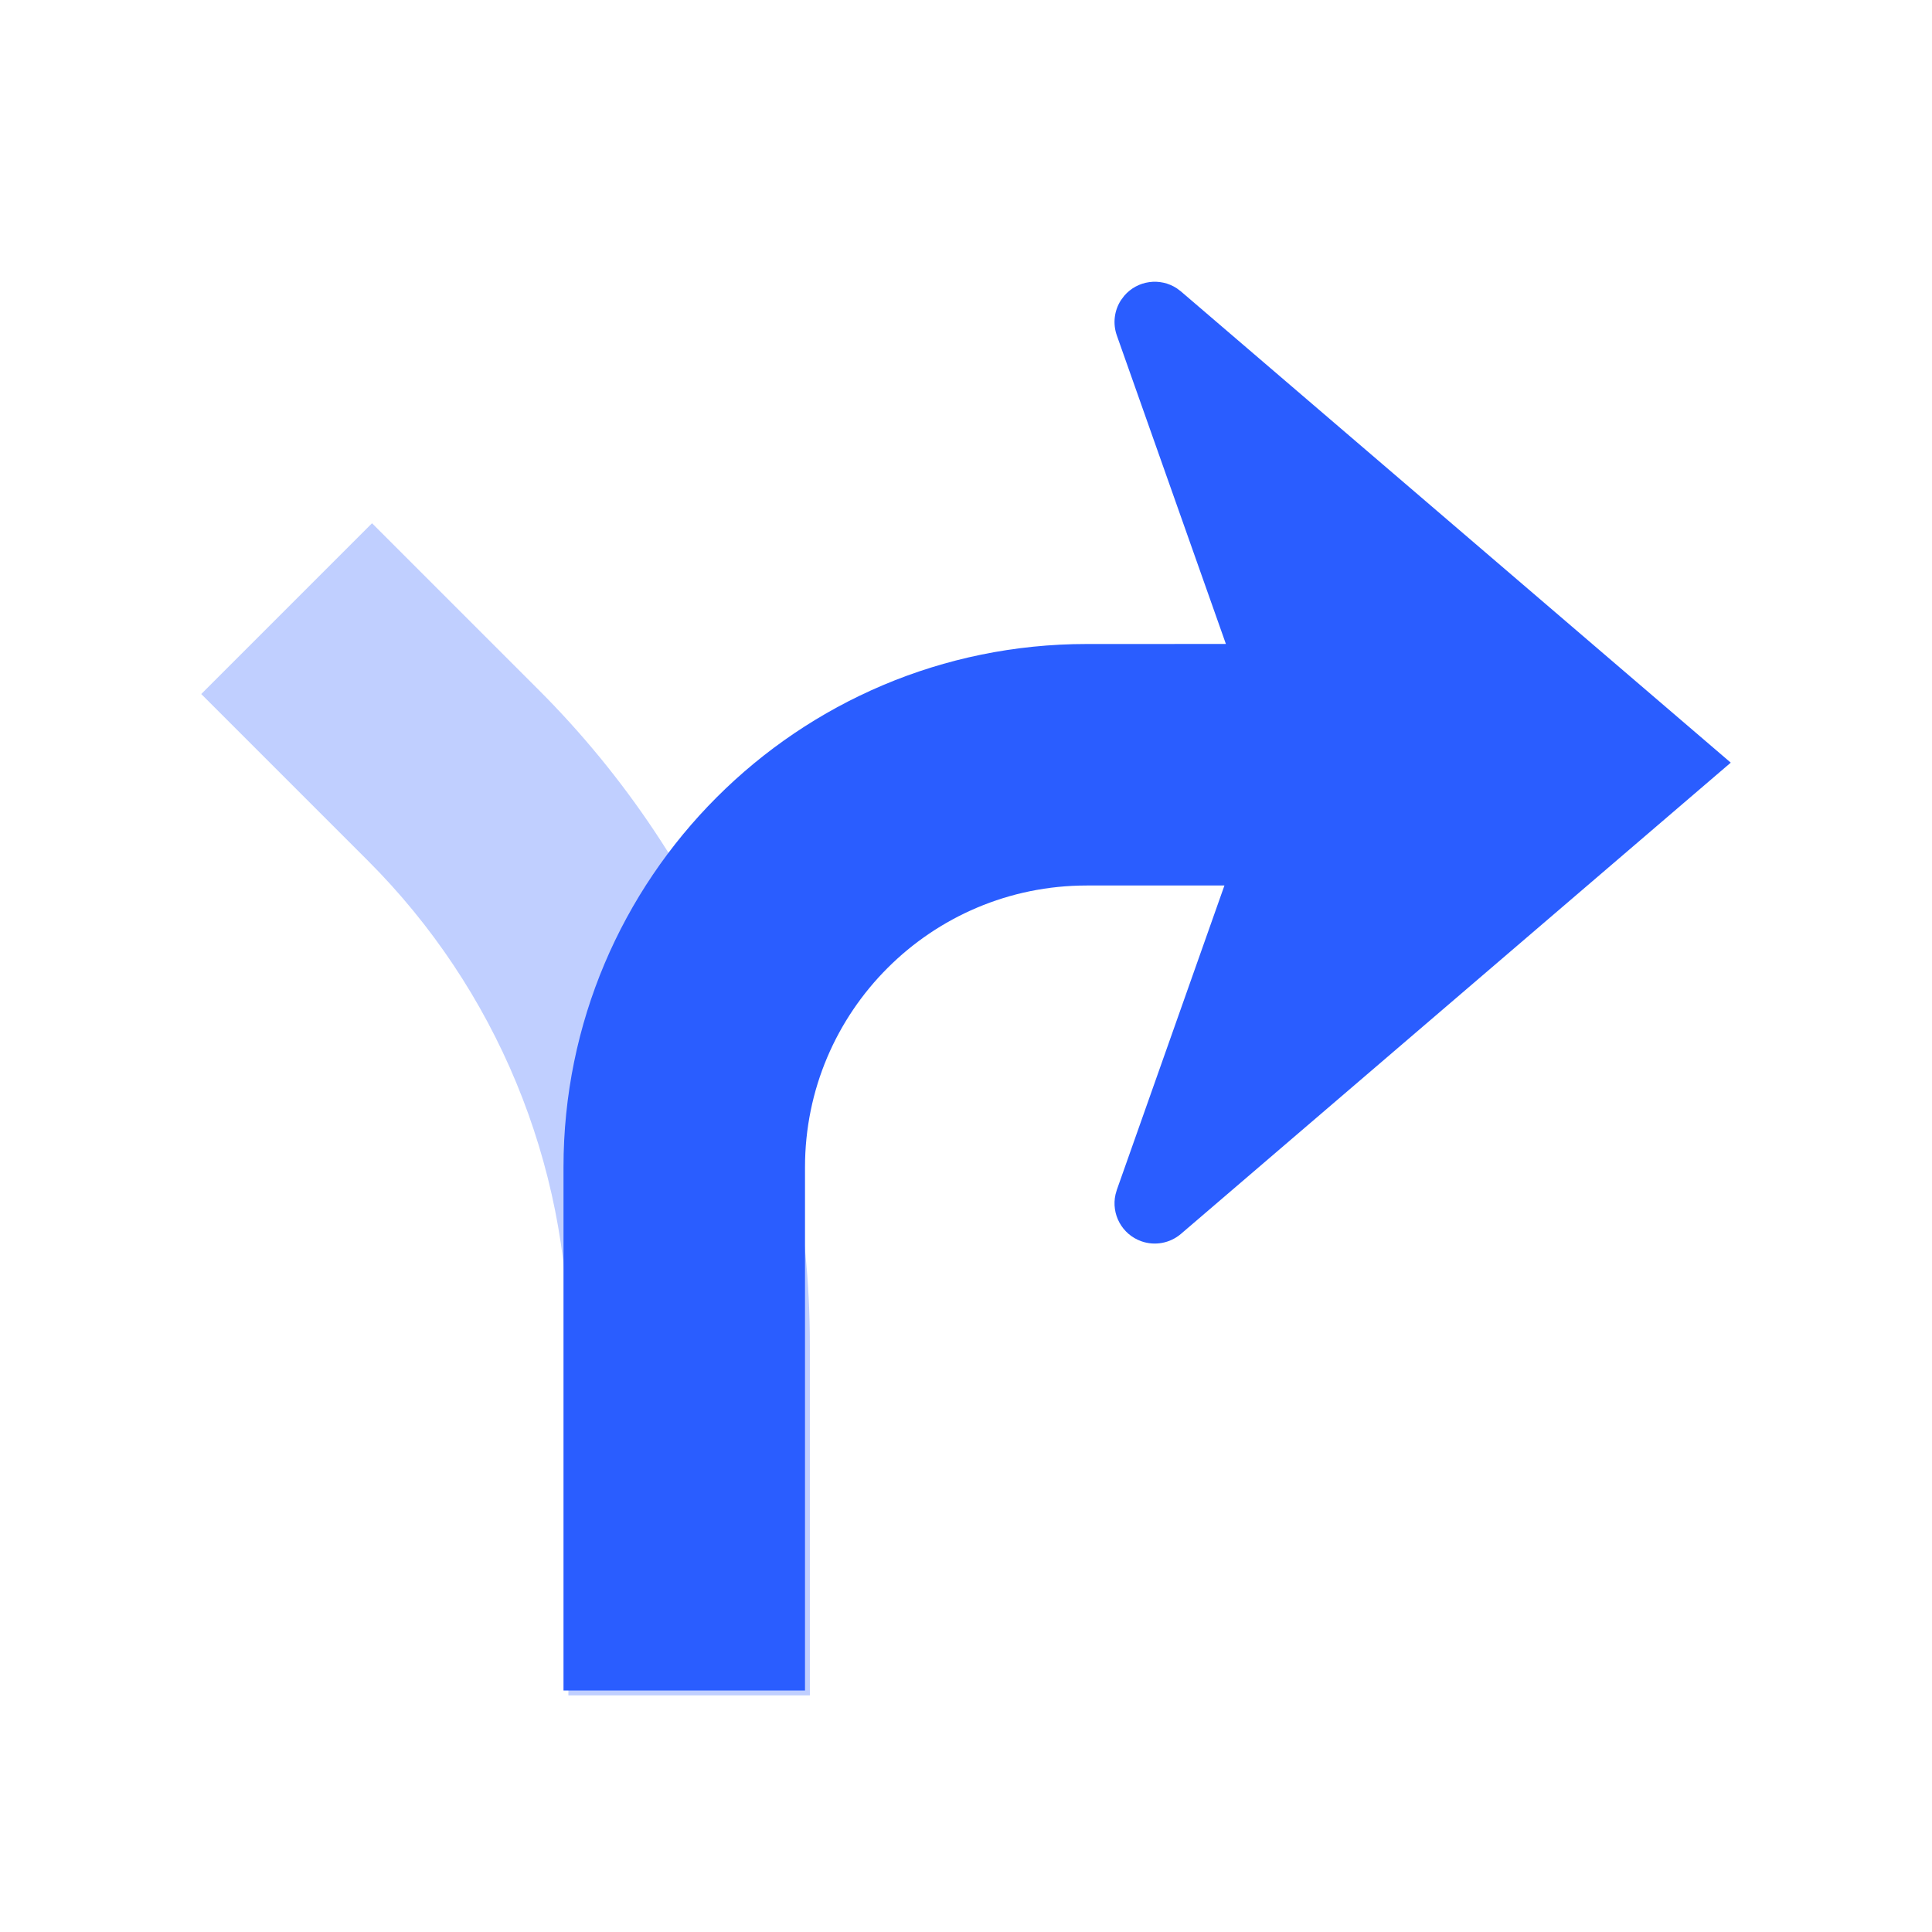
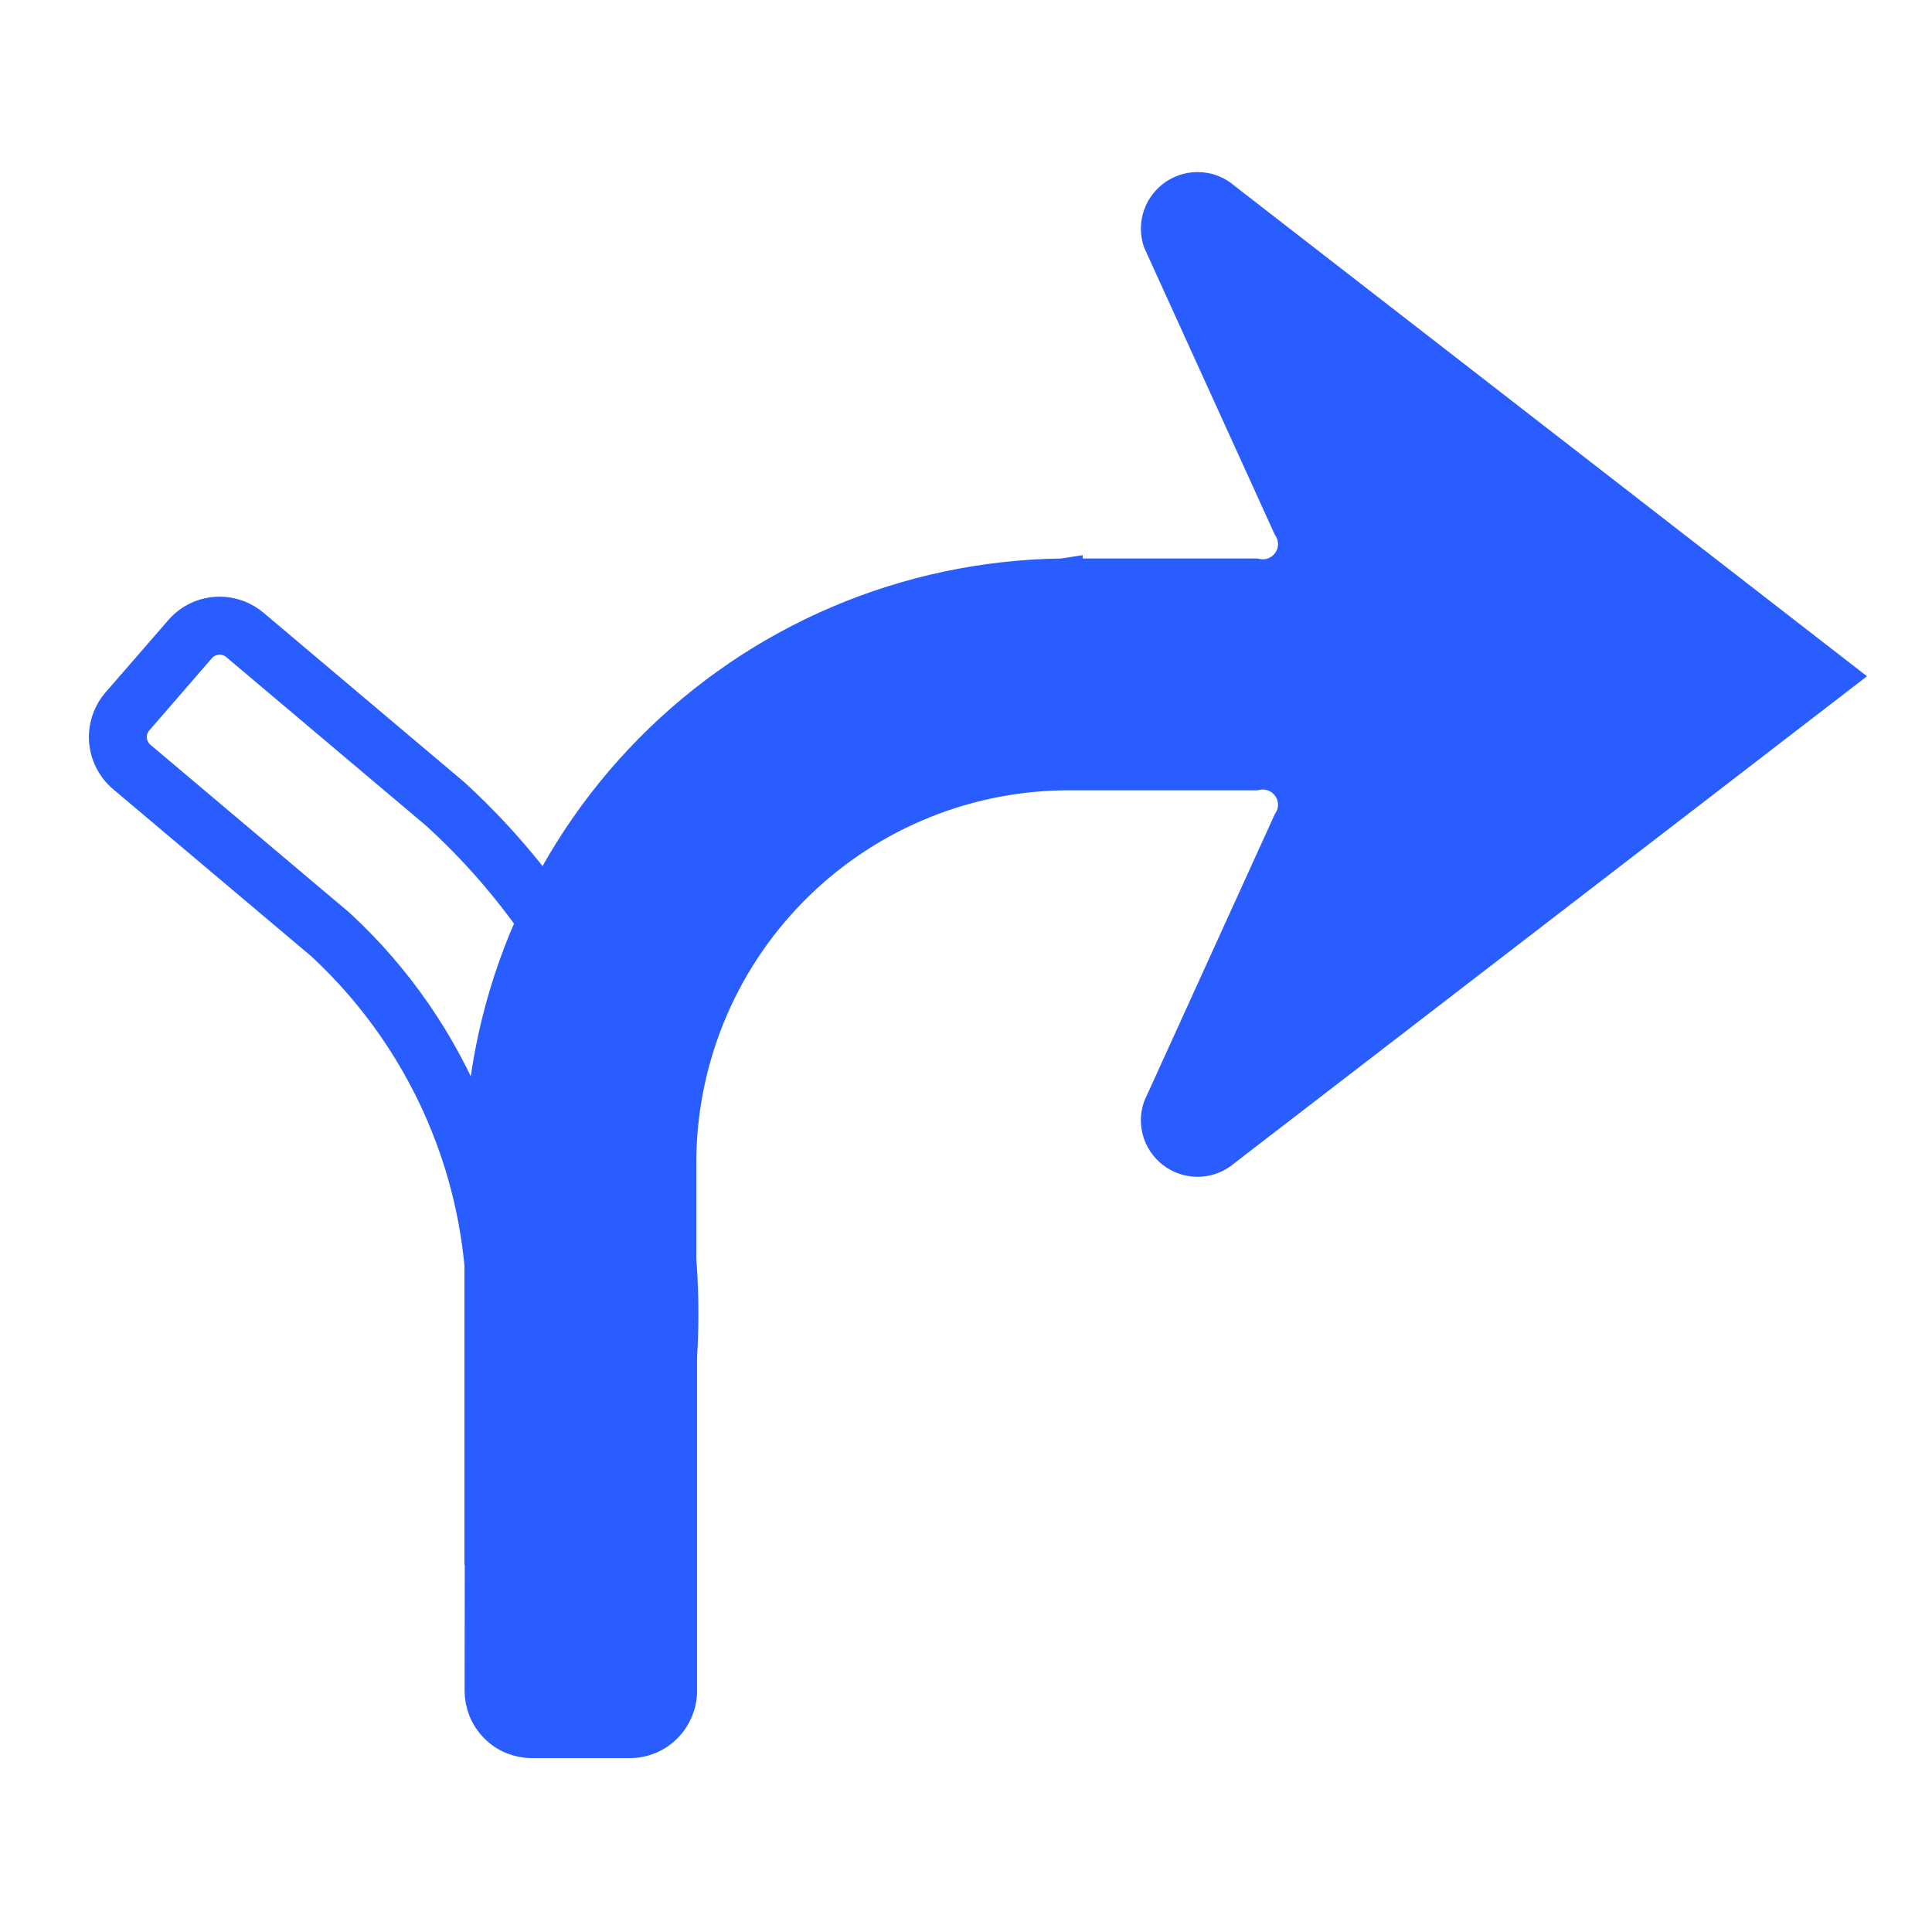
- <svg xmlns="http://www.w3.org/2000/svg" width="48" height="48" viewBox="0 0 48 48" fill="none">
-   <path opacity="0.3" d="M14.121 42.121V33.406C14.121 28.897 12.33 24.573 9.142 21.385L5 17.243L9.243 13L13.385 17.142C17.698 21.456 20.121 27.306 20.121 33.406V42.121H14.121Z" fill="#2A5DFF" />
-   <path d="M27.851 7.456L27.931 7.349C28.262 6.962 28.826 6.891 29.24 7.165L29.341 7.241L43 18.948L29.341 30.655C29.069 30.888 28.694 30.958 28.357 30.839C27.873 30.668 27.603 30.163 27.715 29.675L27.747 29.563L30.421 21.999L27 22C23.134 22 20 25.134 20 29V42H14V29C14 21.82 19.82 16 27 16L30.457 15.999L27.747 8.333C27.643 8.038 27.683 7.714 27.851 7.456L27.931 7.349L27.851 7.456Z" fill="#2A5DFF" />
+ <svg xmlns="http://www.w3.org/2000/svg" width="25" height="25" viewBox="0 0 25 25" fill="none">
+   <path d="M2.842 8.221C2.932 8.221 3.019 8.253 3.088 8.311L5.68 10.498C6.654 11.385 7.415 12.48 7.906 13.702C8.398 14.923 8.608 16.24 8.52 17.554V21.88C8.52 21.978 8.481 22.072 8.411 22.142C8.342 22.211 8.248 22.25 8.15 22.25H6.891C6.843 22.25 6.795 22.24 6.75 22.222C6.705 22.203 6.664 22.176 6.63 22.141C6.595 22.107 6.568 22.066 6.549 22.021C6.531 21.976 6.521 21.928 6.521 21.879L6.526 17.393C6.588 16.389 6.425 15.384 6.05 14.451C5.675 13.518 5.096 12.68 4.357 11.998L1.785 9.828C1.747 9.796 1.715 9.756 1.692 9.711C1.669 9.666 1.655 9.617 1.651 9.567C1.647 9.517 1.653 9.466 1.669 9.418C1.685 9.37 1.71 9.326 1.743 9.288L2.554 8.352C2.59 8.311 2.634 8.278 2.684 8.255C2.734 8.233 2.788 8.221 2.842 8.221ZM2.842 7.971C2.752 7.971 2.663 7.99 2.58 8.028C2.498 8.065 2.425 8.12 2.366 8.189L1.554 9.124C1.5 9.187 1.458 9.261 1.432 9.34C1.406 9.42 1.396 9.503 1.402 9.587C1.409 9.67 1.432 9.751 1.47 9.825C1.508 9.9 1.56 9.966 1.624 10.02L4.196 12.189C4.904 12.845 5.459 13.65 5.819 14.546C6.179 15.441 6.335 16.406 6.277 17.369L6.271 21.879C6.271 21.96 6.287 22.041 6.318 22.117C6.349 22.192 6.395 22.26 6.453 22.318C6.51 22.376 6.579 22.422 6.654 22.453C6.729 22.484 6.81 22.5 6.891 22.5H8.15C8.314 22.5 8.472 22.435 8.588 22.318C8.704 22.202 8.77 22.044 8.77 21.88V17.554C8.853 16.205 8.634 14.854 8.128 13.601C7.622 12.348 6.842 11.224 5.845 10.311L3.249 8.12C3.135 8.024 2.991 7.971 2.842 7.971ZM13.76 9.977H16.245C16.331 9.958 16.421 9.965 16.504 9.998C16.586 10.03 16.657 10.086 16.707 10.159C16.758 10.231 16.786 10.317 16.787 10.405C16.789 10.494 16.764 10.581 16.716 10.655L15.037 14.345C15.004 14.446 15.005 14.555 15.04 14.655C15.075 14.755 15.143 14.84 15.231 14.899C15.32 14.957 15.425 14.984 15.531 14.977C15.636 14.969 15.737 14.927 15.816 14.857L23.75 8.75L15.816 2.598C15.737 2.527 15.636 2.485 15.531 2.478C15.425 2.47 15.32 2.498 15.231 2.556C15.143 2.614 15.075 2.7 15.04 2.8C15.005 2.9 15.004 3.008 15.037 3.109L16.716 6.799C16.764 6.874 16.789 6.96 16.787 7.049C16.786 7.137 16.758 7.223 16.707 7.296C16.657 7.368 16.586 7.424 16.503 7.457C16.421 7.489 16.331 7.496 16.245 7.477H13.76V7.475L13.747 7.477C11.75 7.501 9.844 8.311 8.442 9.733C7.04 11.155 6.256 13.072 6.26 15.069V20H6.264L6.262 21.879C6.262 21.96 6.278 22.041 6.309 22.117C6.34 22.192 6.386 22.26 6.443 22.318C6.501 22.376 6.569 22.422 6.644 22.453C6.72 22.484 6.801 22.5 6.882 22.5H8.14C8.305 22.5 8.462 22.435 8.579 22.318C8.695 22.202 8.76 22.044 8.76 21.88V15.069C8.755 13.735 9.275 12.453 10.209 11.5C11.142 10.547 12.413 10 13.746 9.977H13.76Z" fill="#2A5DFF" stroke="#2A5DFF" stroke-width="0.5" />
</svg>
